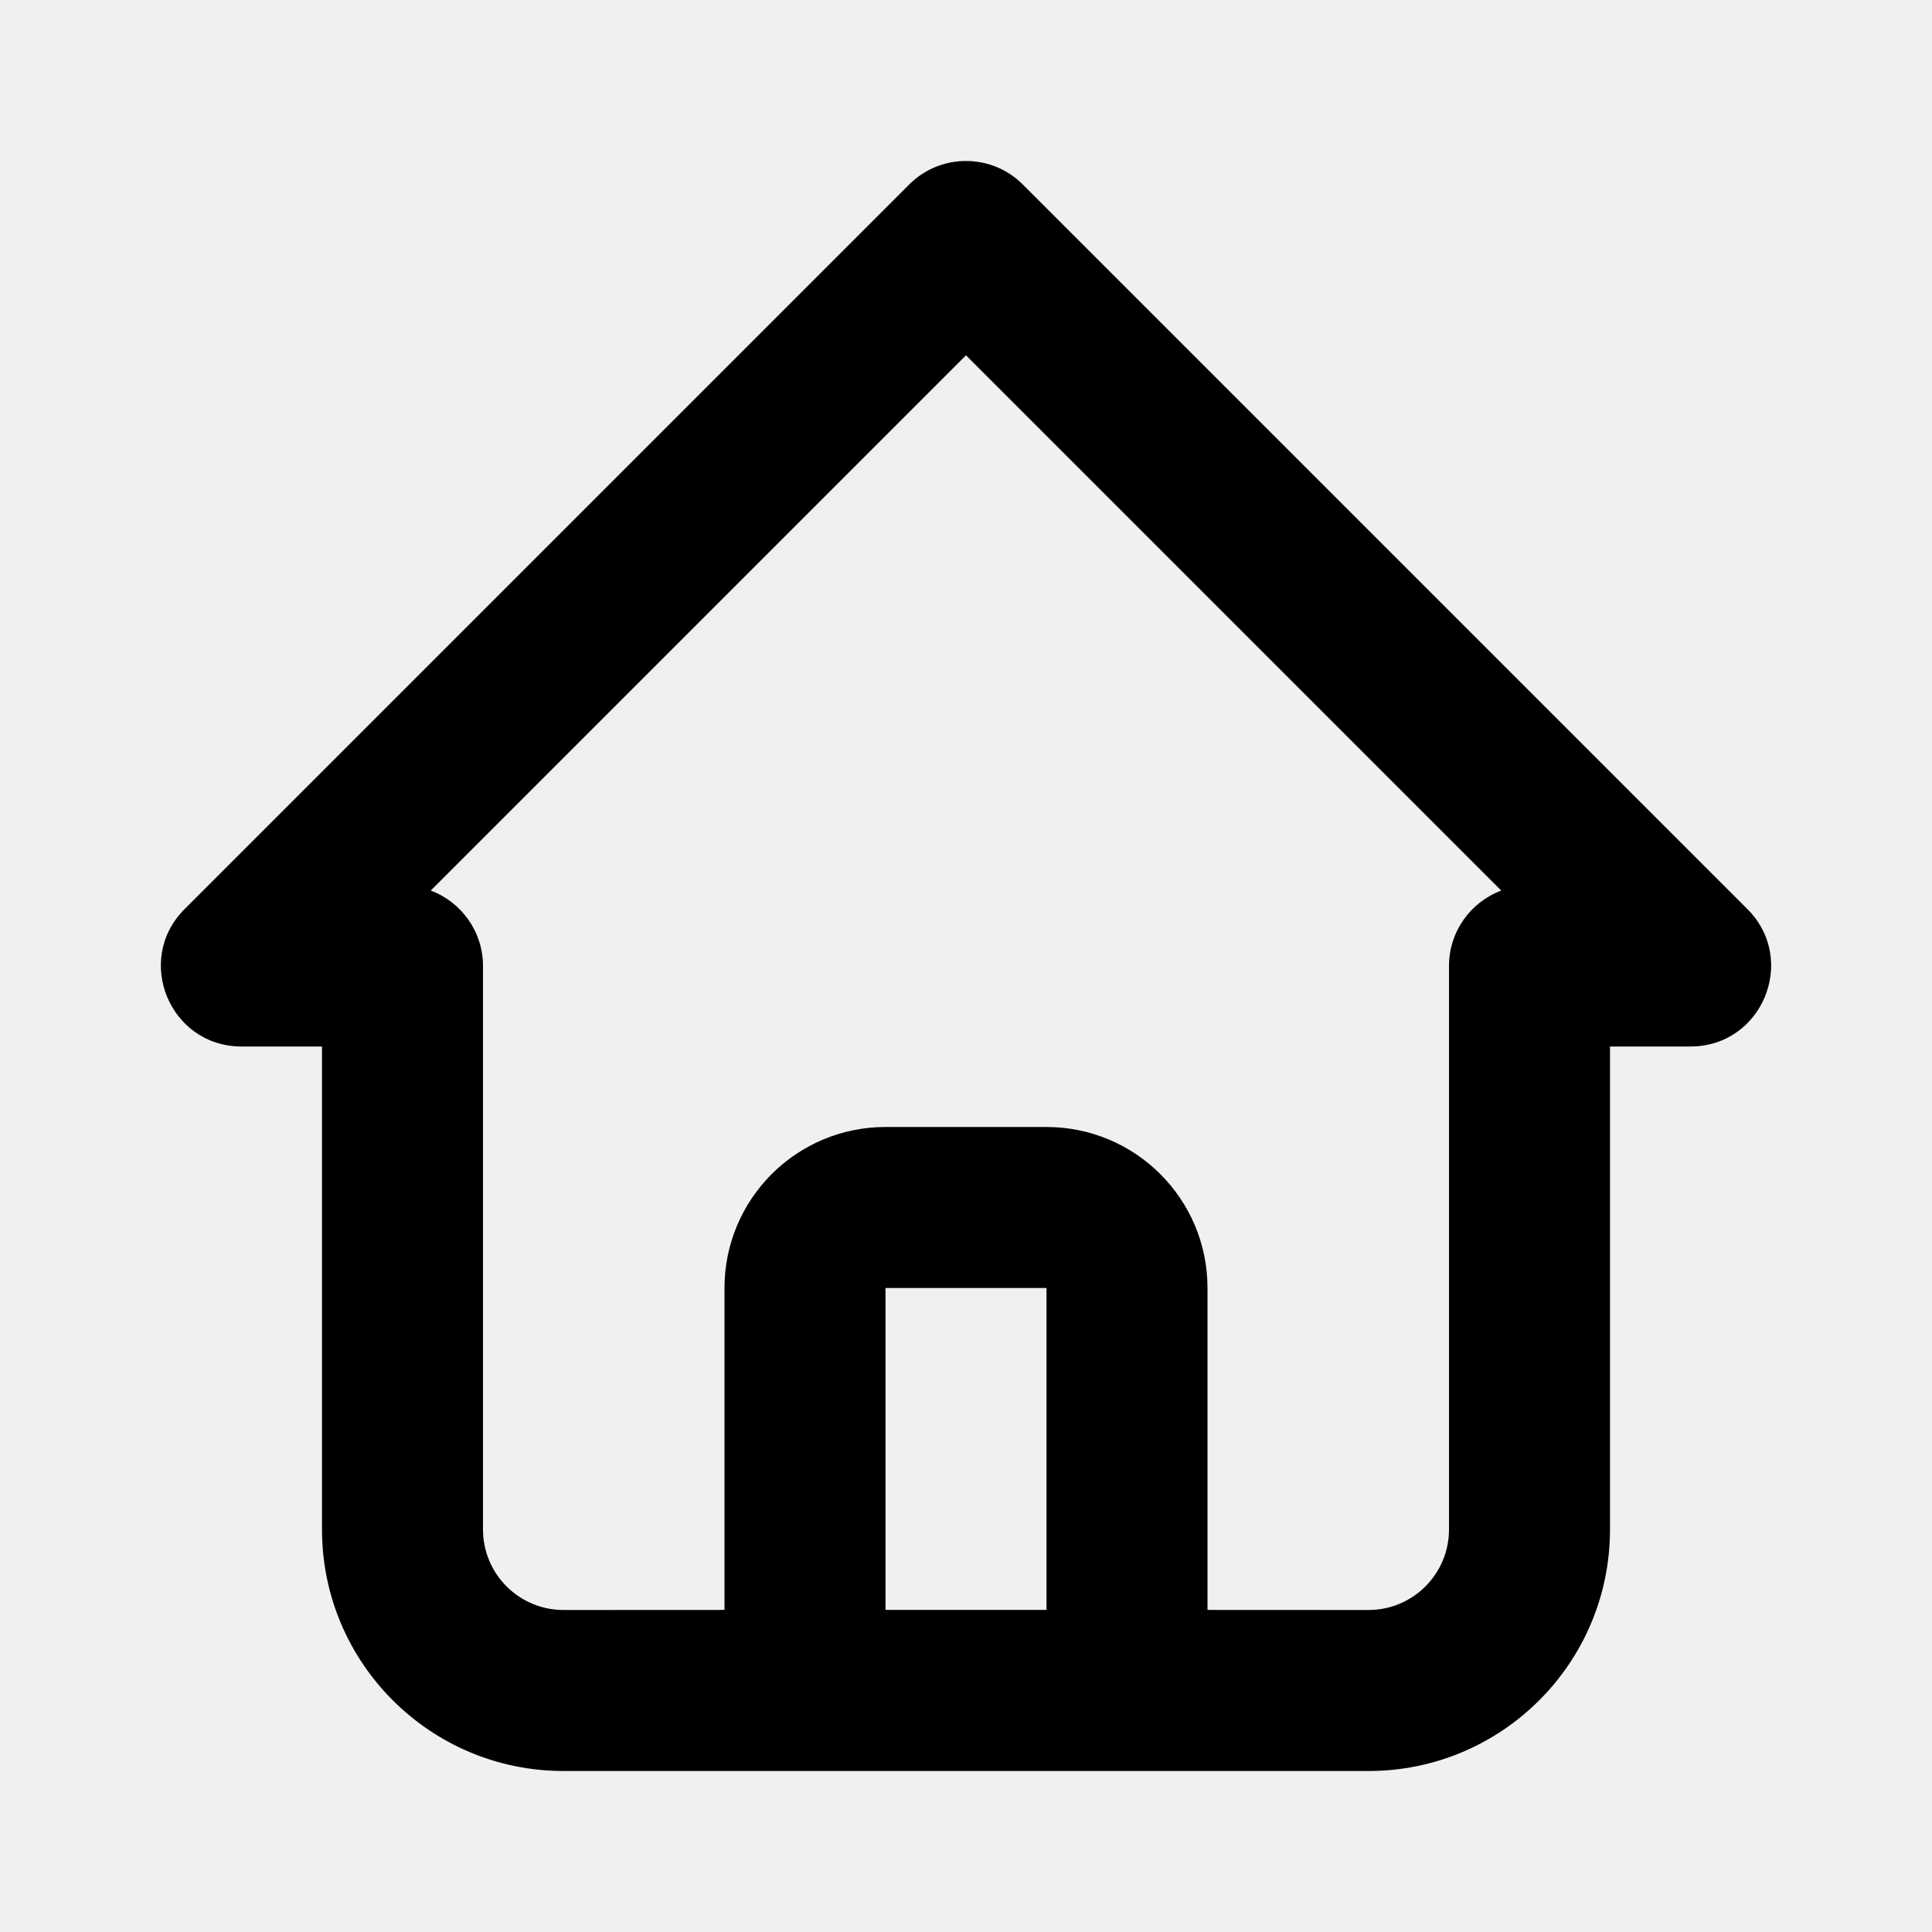
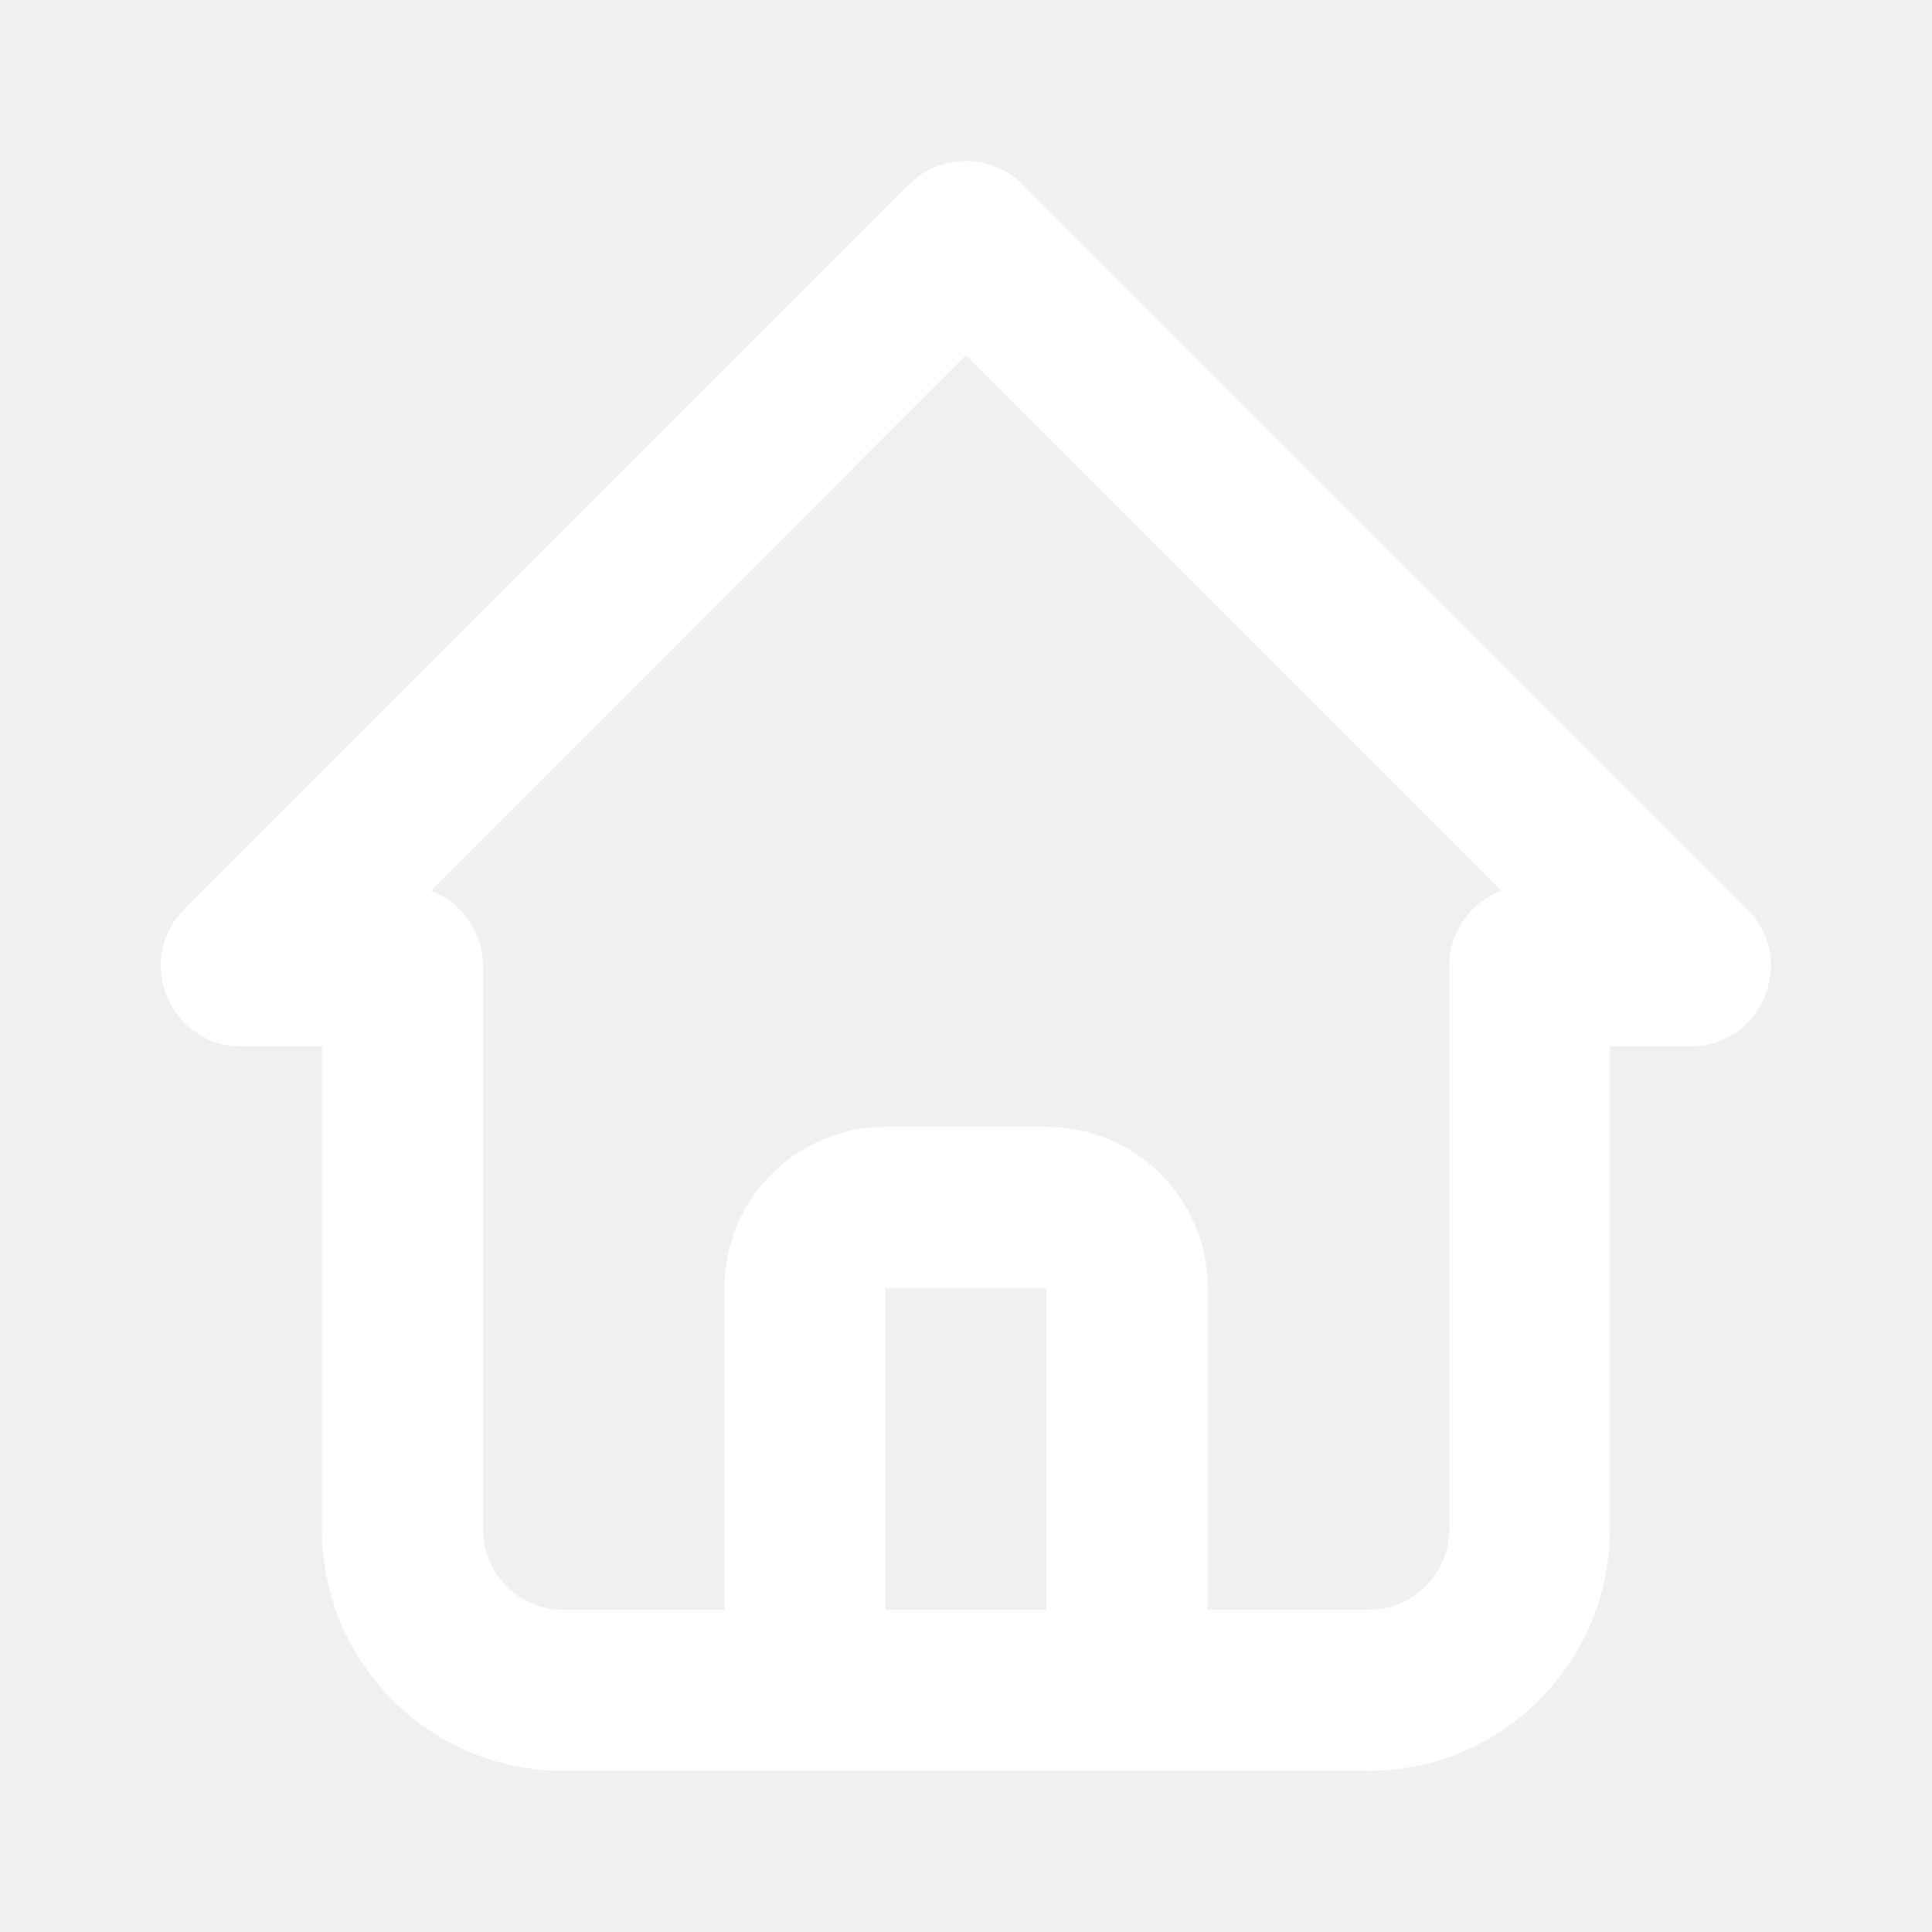
- <svg xmlns="http://www.w3.org/2000/svg" fill="#000000" width="800px" height="800px" viewBox="0 0 24 24">
-   <path fill-rule="evenodd" d="M7,22 C5.343,22 4,20.657 4,19 L4,13 L3,13 C2.109,13 1.663,11.923 2.293,11.293 L11.293,2.293 C11.683,1.902 12.317,1.902 12.707,2.293 L21.707,11.293 C22.337,11.923 21.891,13 21,13 L20,13 L20,19 C20,20.657 18.657,22 17,22 L7,22 Z M12,4.414 L5.351,11.063 C5.73,11.205 6,11.571 6,12 L6,19 C6,19.552 6.448,20 7,20 L9,19.999 L9,16 C9,14.895 9.895,14 11,14 L13,14 C14.105,14 15,14.895 15,16 L15,19.999 L17,20 C17.552,20 18,19.552 18,19 L18,12 C18,11.571 18.27,11.205 18.649,11.063 L12,4.414 Z M13,16 L11,16 L11,19.999 L13,19.999 L13,16 Z" />
+ <svg xmlns="http://www.w3.org/2000/svg" version="1.1" id="Layer_1" x="0px" y="0px" viewBox="0 0 800 800" style="enable-background:new 0 0 800 800;" xml:space="preserve">
+   <style type="text/css">
+ 	.st0{fill-rule:evenodd;clip-rule:evenodd;fill:#FFFFFF;}
+ </style>
+   <path class="st0" d="M233.3,733.3c-55.2,0-100-44.8-100-100v-200H100c-29.7,0-44.6-35.9-23.6-56.9l300-300c13-13,34.1-13,47.1,0  l300,300c21,21,6.1,56.9-23.6,56.9h-33.3v200c0,55.2-44.8,100-100,100H233.3z M400,147.1L178.4,368.8C191,373.5,200,385.7,200,400  v233.3c0,18.4,14.9,33.3,33.3,33.3l66.7,0l0-133.3c0-36.8,29.8-66.7,66.7-66.7h66.7c36.8,0,66.7,29.8,66.7,66.7l0,133.3l66.7,0  c18.4,0,33.3-14.9,33.3-33.3V400c0-14.3,9-26.5,21.6-31.2L400,147.1z M433.3,533.3h-66.7v133.3h66.7V533.3z" />
</svg>
